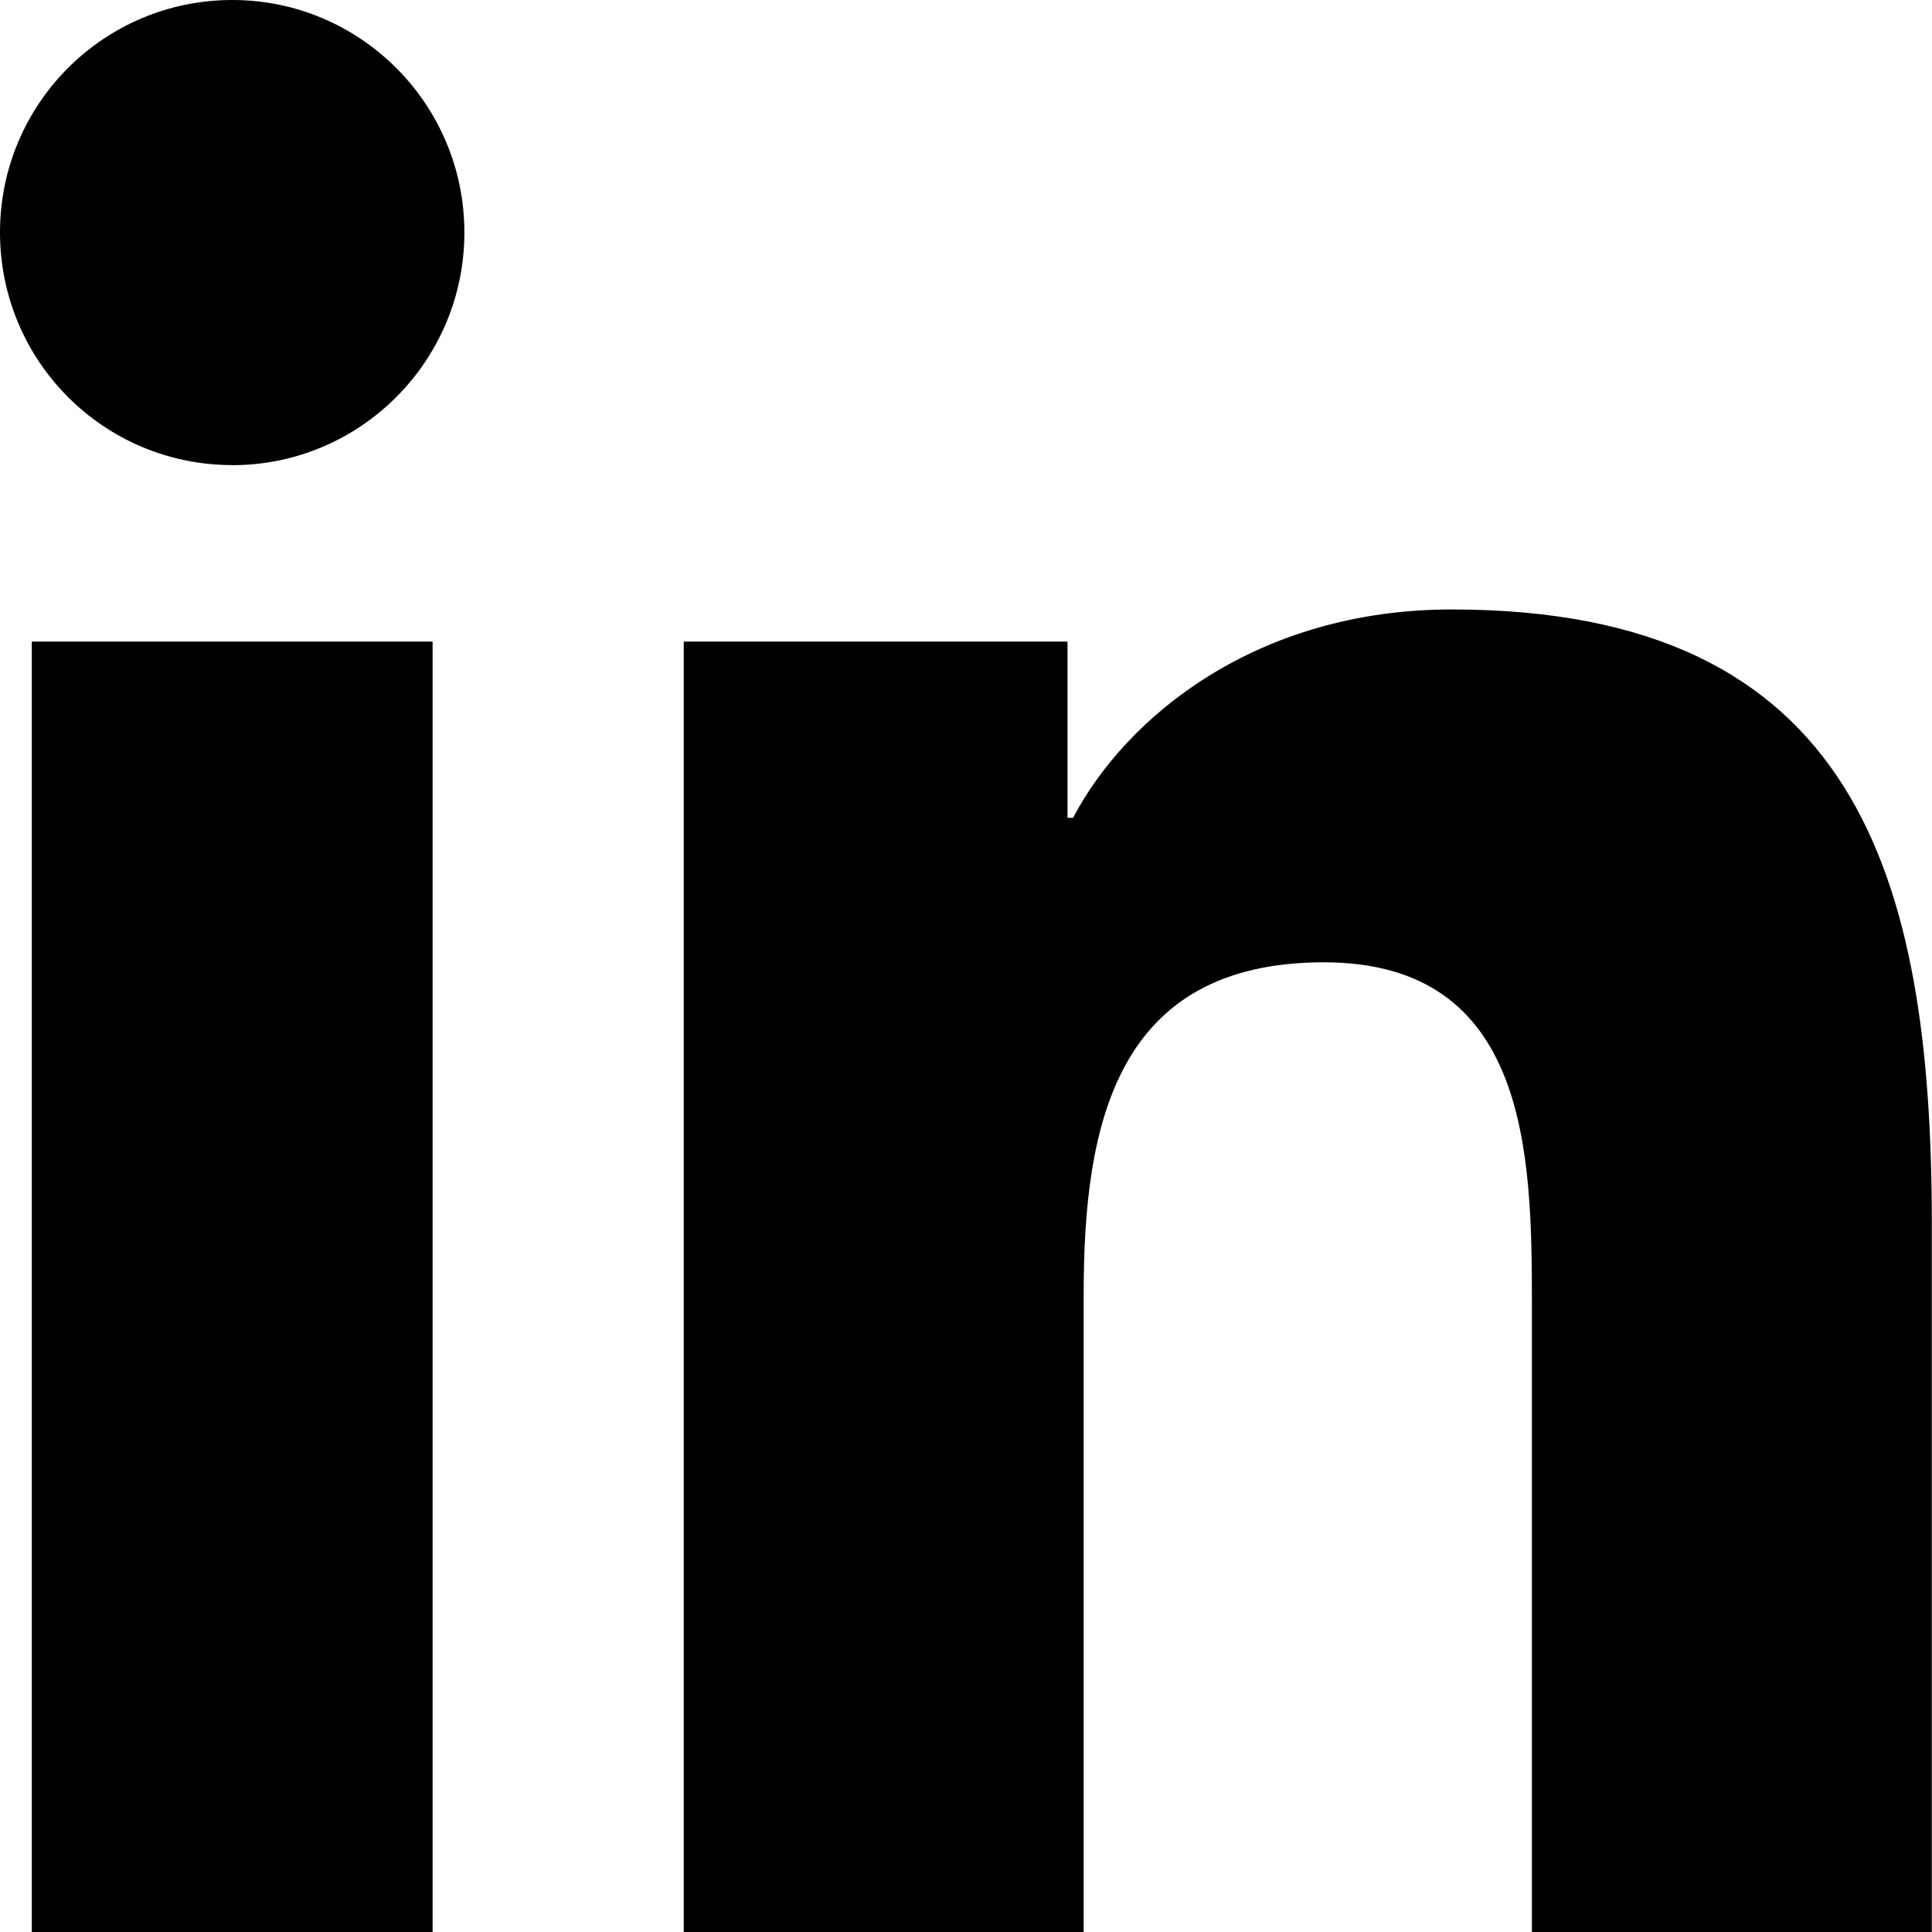
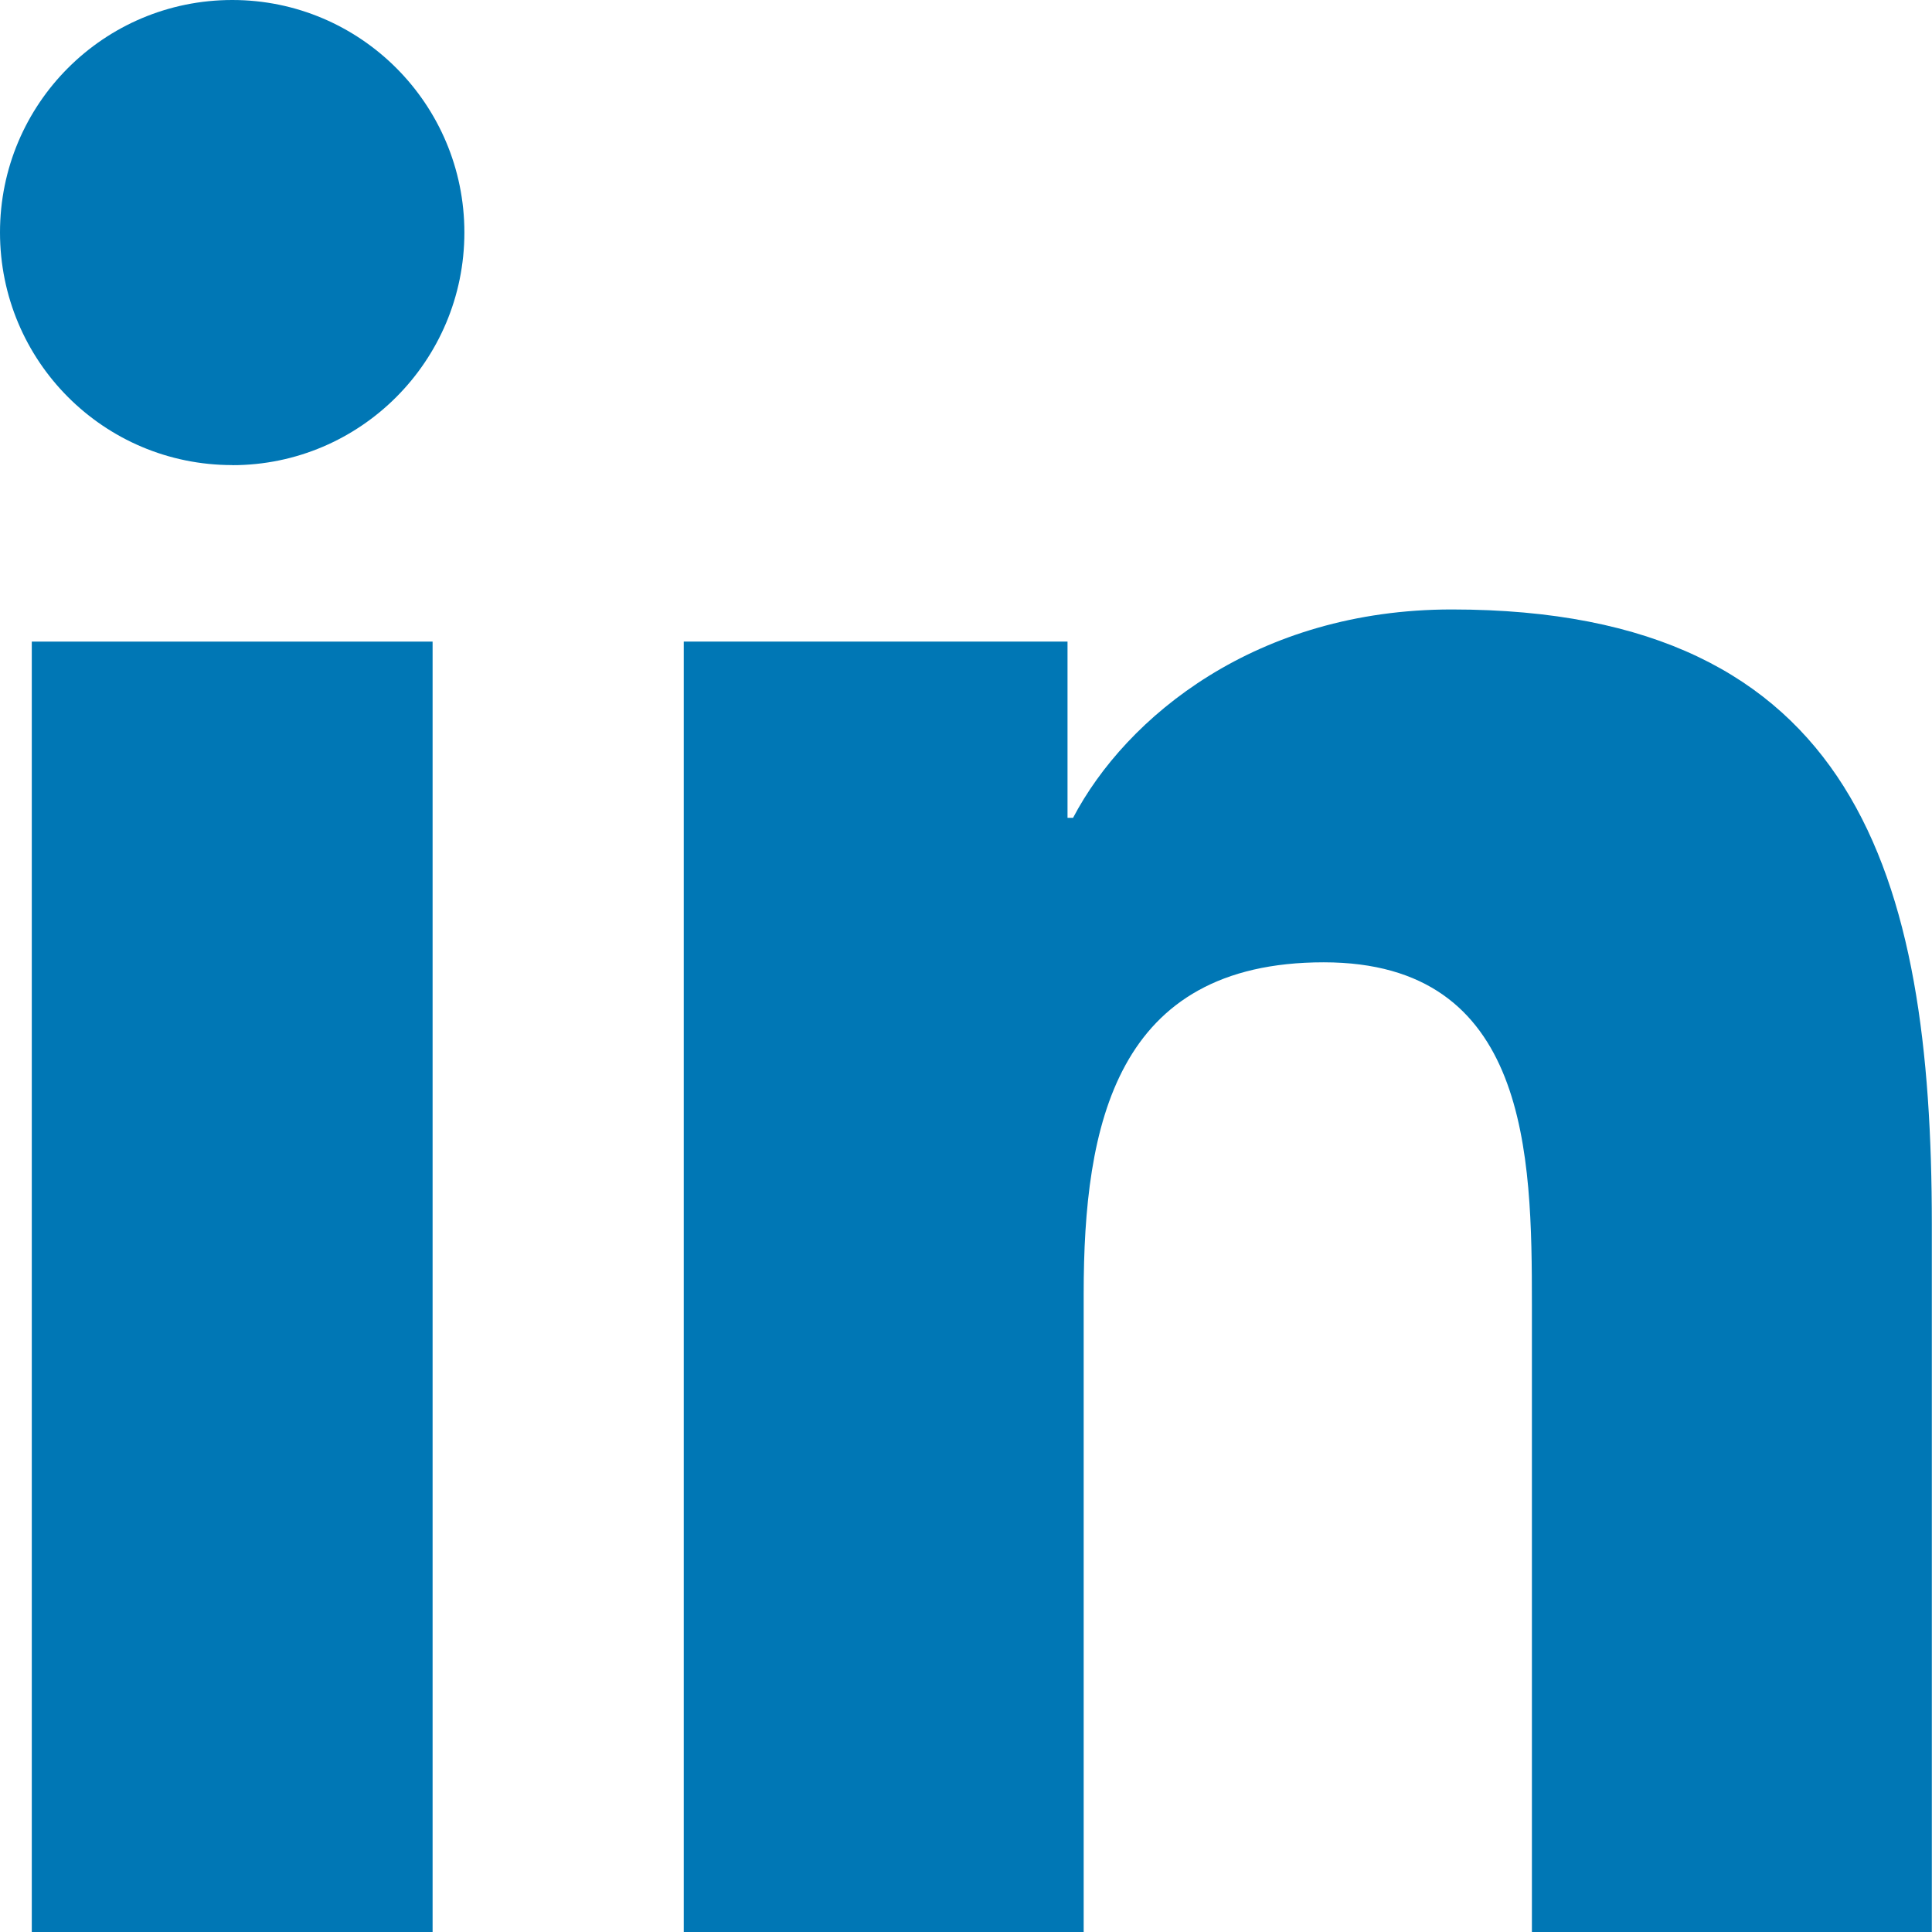
<svg xmlns="http://www.w3.org/2000/svg" width="22" height="22">
-   <g stroke="none" fill-rule="evenodd">
+   <g stroke="none" fill="#0077B5" fill-rule="evenodd">
    <path d="M22 22h-4.556v-7.146c0-1.704-.032-3.896-2.37-3.896-2.372 0-2.734 1.855-2.734 3.773V22H7.786V7.306h4.37v2.007h.063c.606-1.155 2.095-2.373 4.312-2.373 4.614 0 5.467 3.042 5.467 7V22zM2.645 5.296C1.18 5.296 0 4.11 0 2.646 0 1.186 1.18 0 2.645 0c1.46 0 2.643 1.187 2.643 2.647 0 1.462-1.184 2.65-2.643 2.65z" />
    <path d="M.362 22h4.564V7.306H.362" />
  </g>
</svg>
